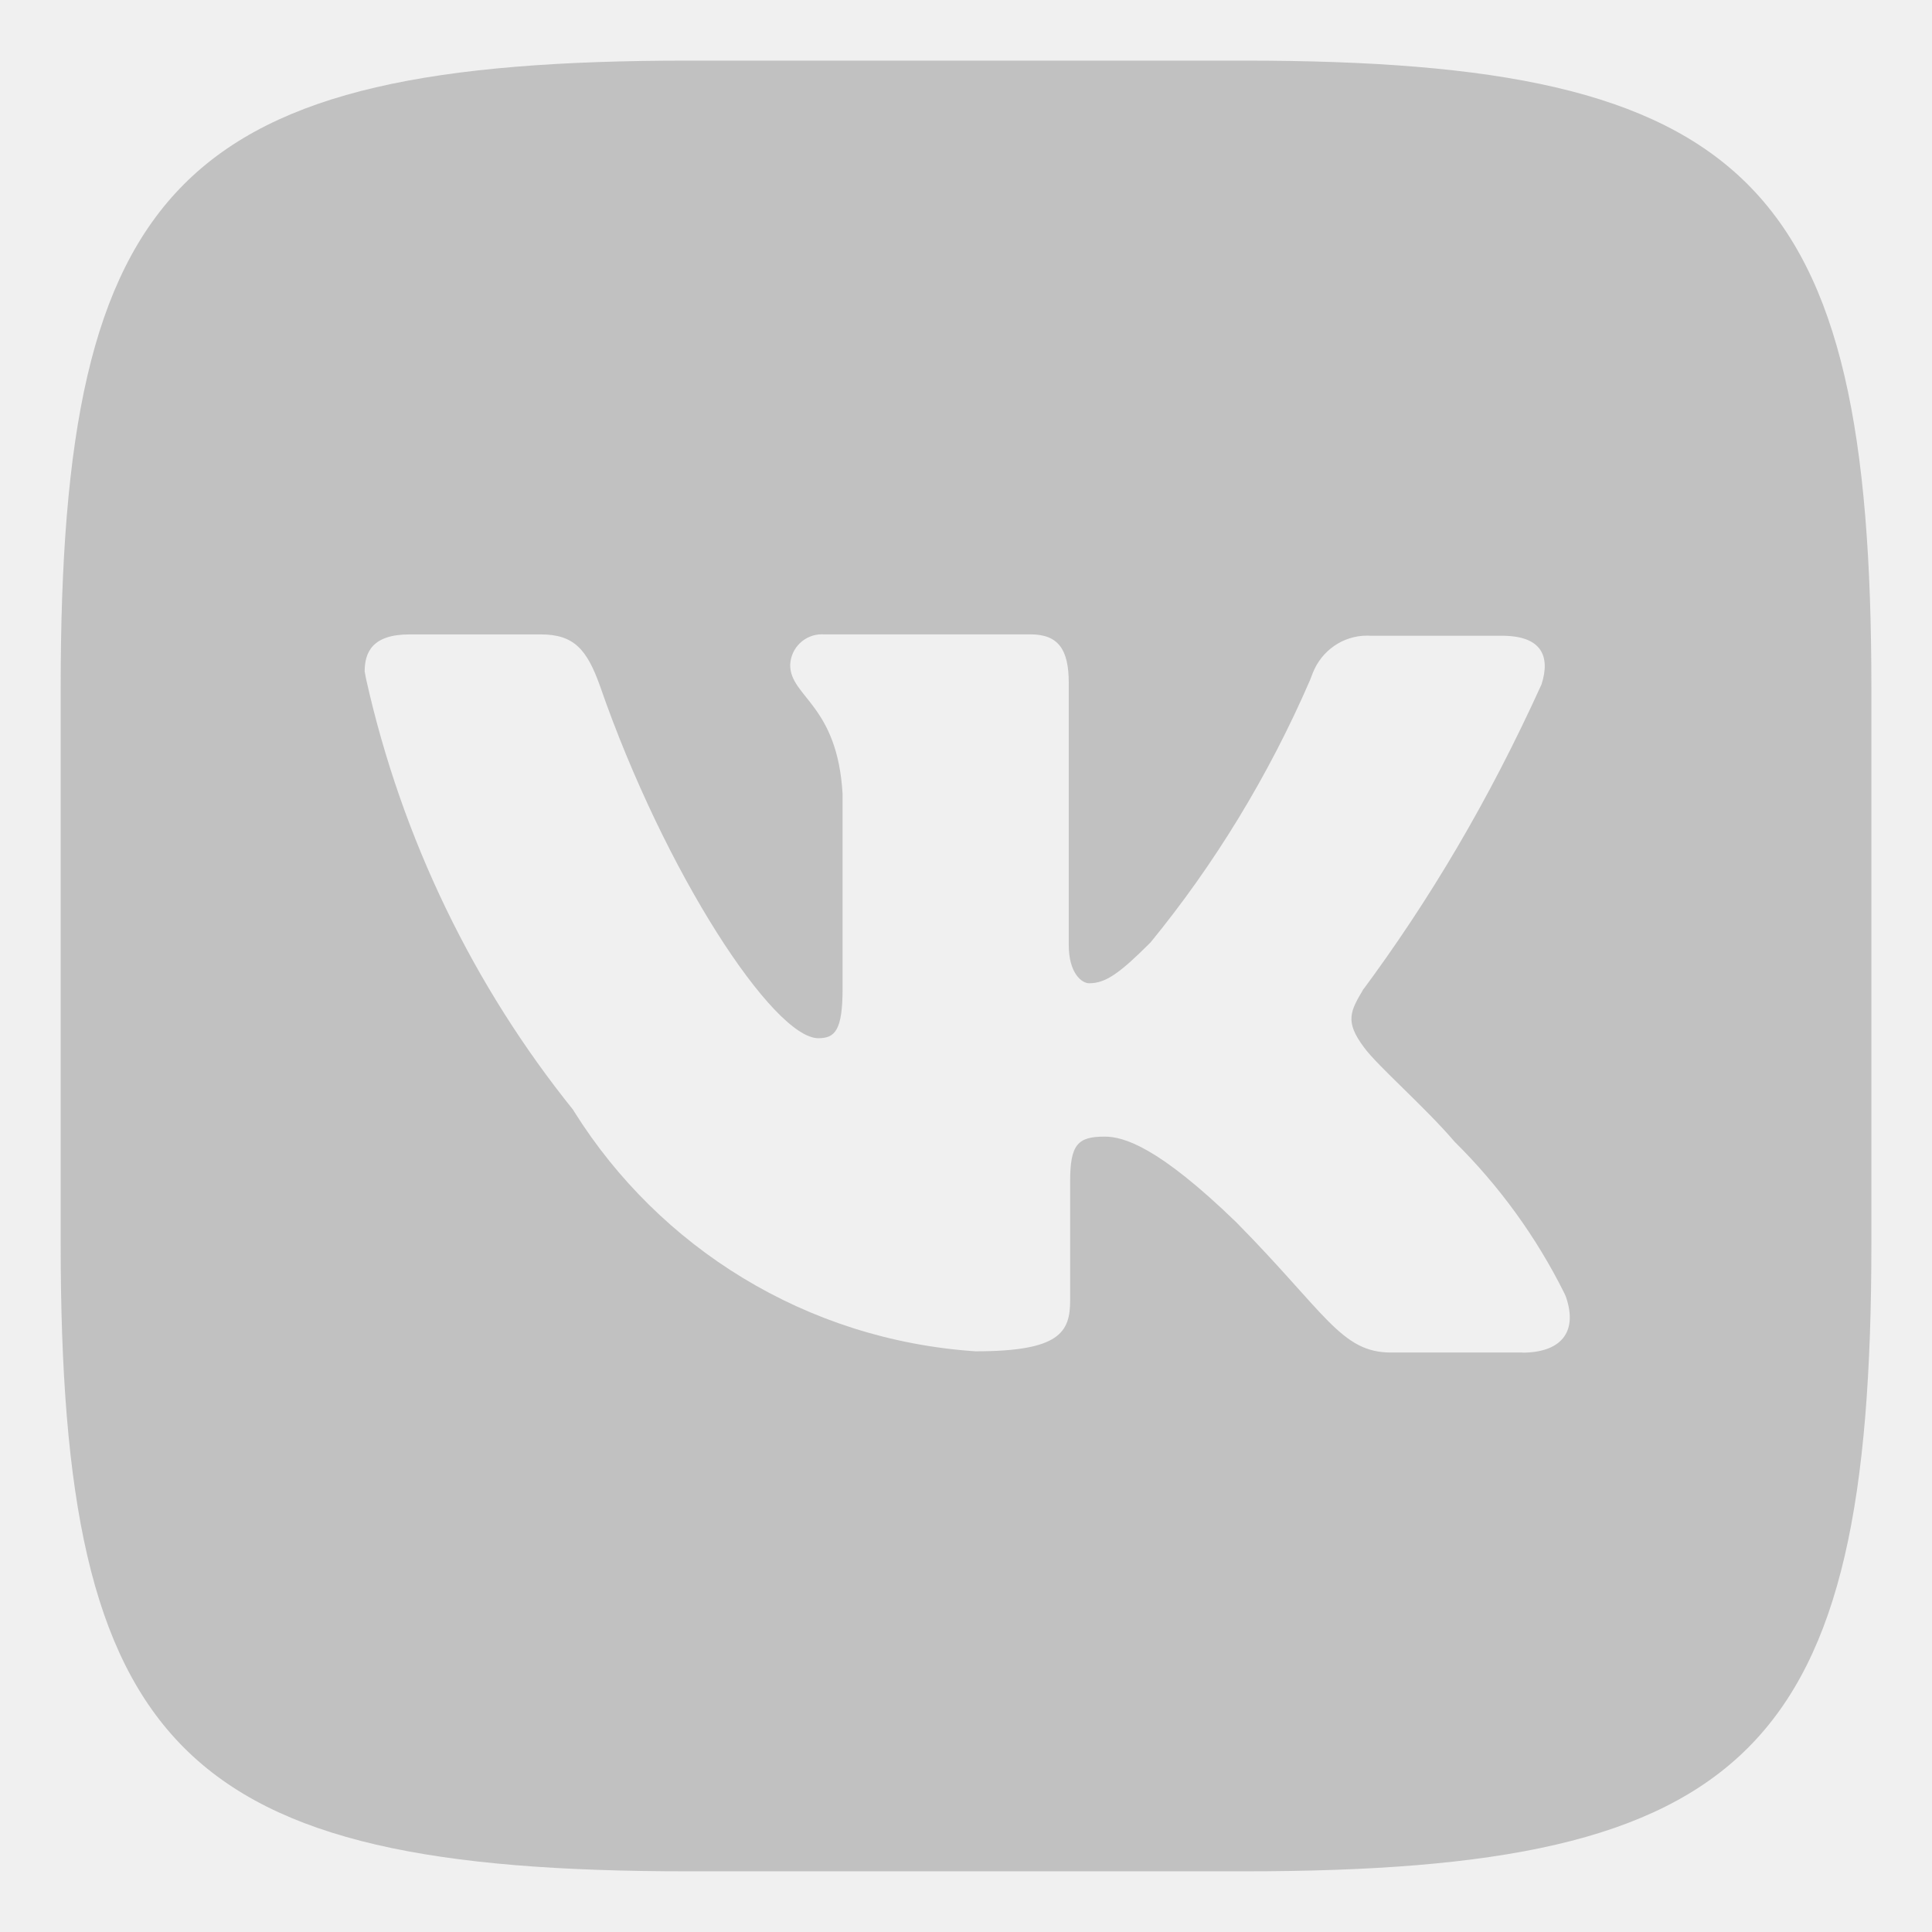
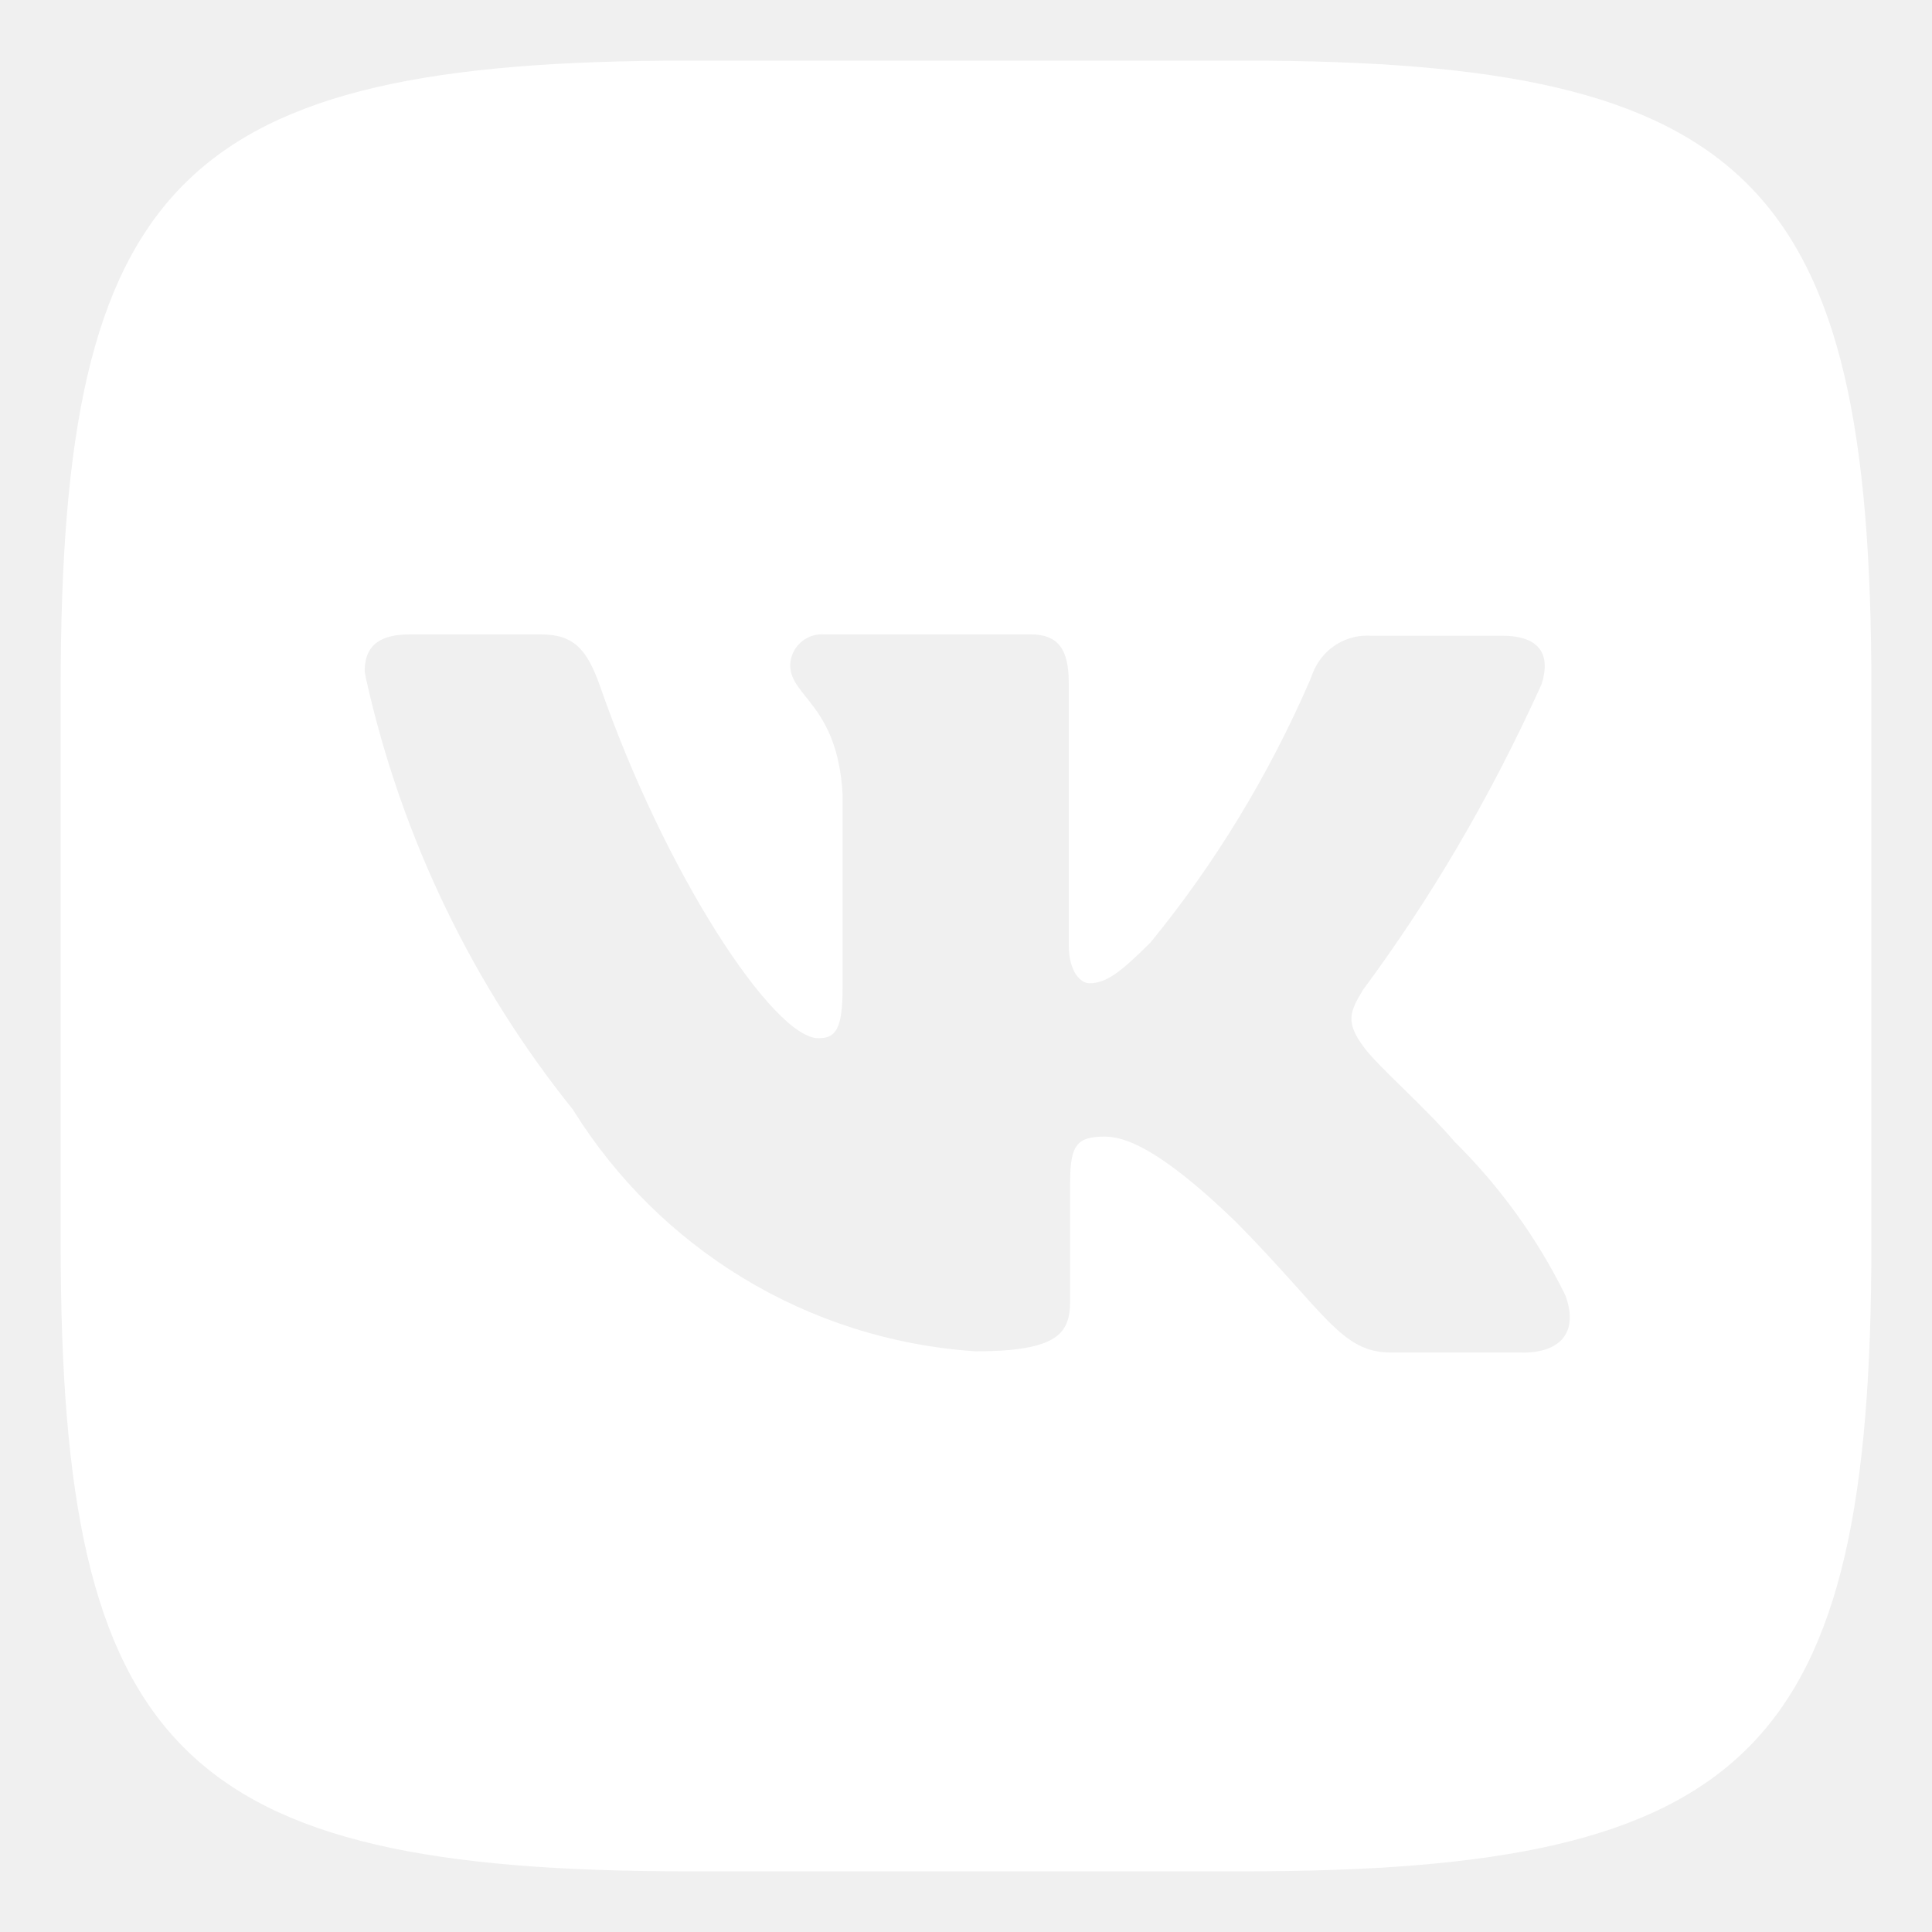
- <svg xmlns="http://www.w3.org/2000/svg" fill="#c1c1c1" width="800px" height="800px" viewBox="0 0 32.00 32.00" version="1.1" stroke="#c1c1c1" stroke-width="0">
+ <svg xmlns="http://www.w3.org/2000/svg" fill="#fff" width="800px" height="800px" viewBox="0 0 32.00 32.00" version="1.1" stroke="#fff" stroke-width="0">
  <g id="SVGRepo_bgCarrier" stroke-width="0" />
  <g id="SVGRepo_tracerCarrier" stroke-linecap="round" stroke-linejoin="round" stroke="#CCCCCC" stroke-width="0.064" />
  <g id="SVGRepo_iconCarrier">
    <path d="M25.217 22.402h-2.179c-0.825 0-1.080-0.656-2.562-2.158-1.291-1.25-1.862-1.418-2.179-1.418-0.445 0-0.572 0.127-0.572 0.741v1.968c0 0.53-0.169 0.847-1.566 0.847-2.818-0.189-5.24-1.726-6.646-3.966l-0.021-0.035c-1.632-2.027-2.835-4.47-3.43-7.142l-0.022-0.117c0-0.317 0.127-0.614 0.741-0.614h2.179c0.55 0 0.762 0.254 0.975 0.846 1.078 3.112 2.878 5.842 3.619 5.842 0.275 0 0.402-0.127 0.402-0.825v-3.219c-0.085-1.482-0.868-1.608-0.868-2.137 0.009-0.283 0.241-0.509 0.525-0.509 0.009 0 0.017 0 0.026 0.001l-0.001-0h3.429c0.466 0 0.635 0.254 0.635 0.804v4.34c0 0.465 0.212 0.635 0.339 0.635 0.275 0 0.509-0.17 1.016-0.677 1.054-1.287 1.955-2.759 2.642-4.346l0.046-0.12c0.145-0.363 0.493-0.615 0.9-0.615 0.019 0 0.037 0.001 0.056 0.002l-0.003-0h2.179c0.656 0 0.805 0.337 0.656 0.804-0.874 1.925-1.856 3.579-2.994 5.111l0.052-0.074c-0.232 0.381-0.317 0.55 0 0.975 0.232 0.317 0.995 0.973 1.503 1.566 0.735 0.727 1.351 1.573 1.816 2.507l0.025 0.055c0.212 0.612-0.106 0.93-0.72 0.93zM20.604 1.004h-9.207c-8.403 0-10.392 1.989-10.392 10.392v9.207c0 8.403 1.989 10.392 10.392 10.392h9.207c8.403 0 10.392-1.989 10.392-10.392v-9.207c0-8.403-2.011-10.392-10.392-10.392z" />
  </g>
</svg>
